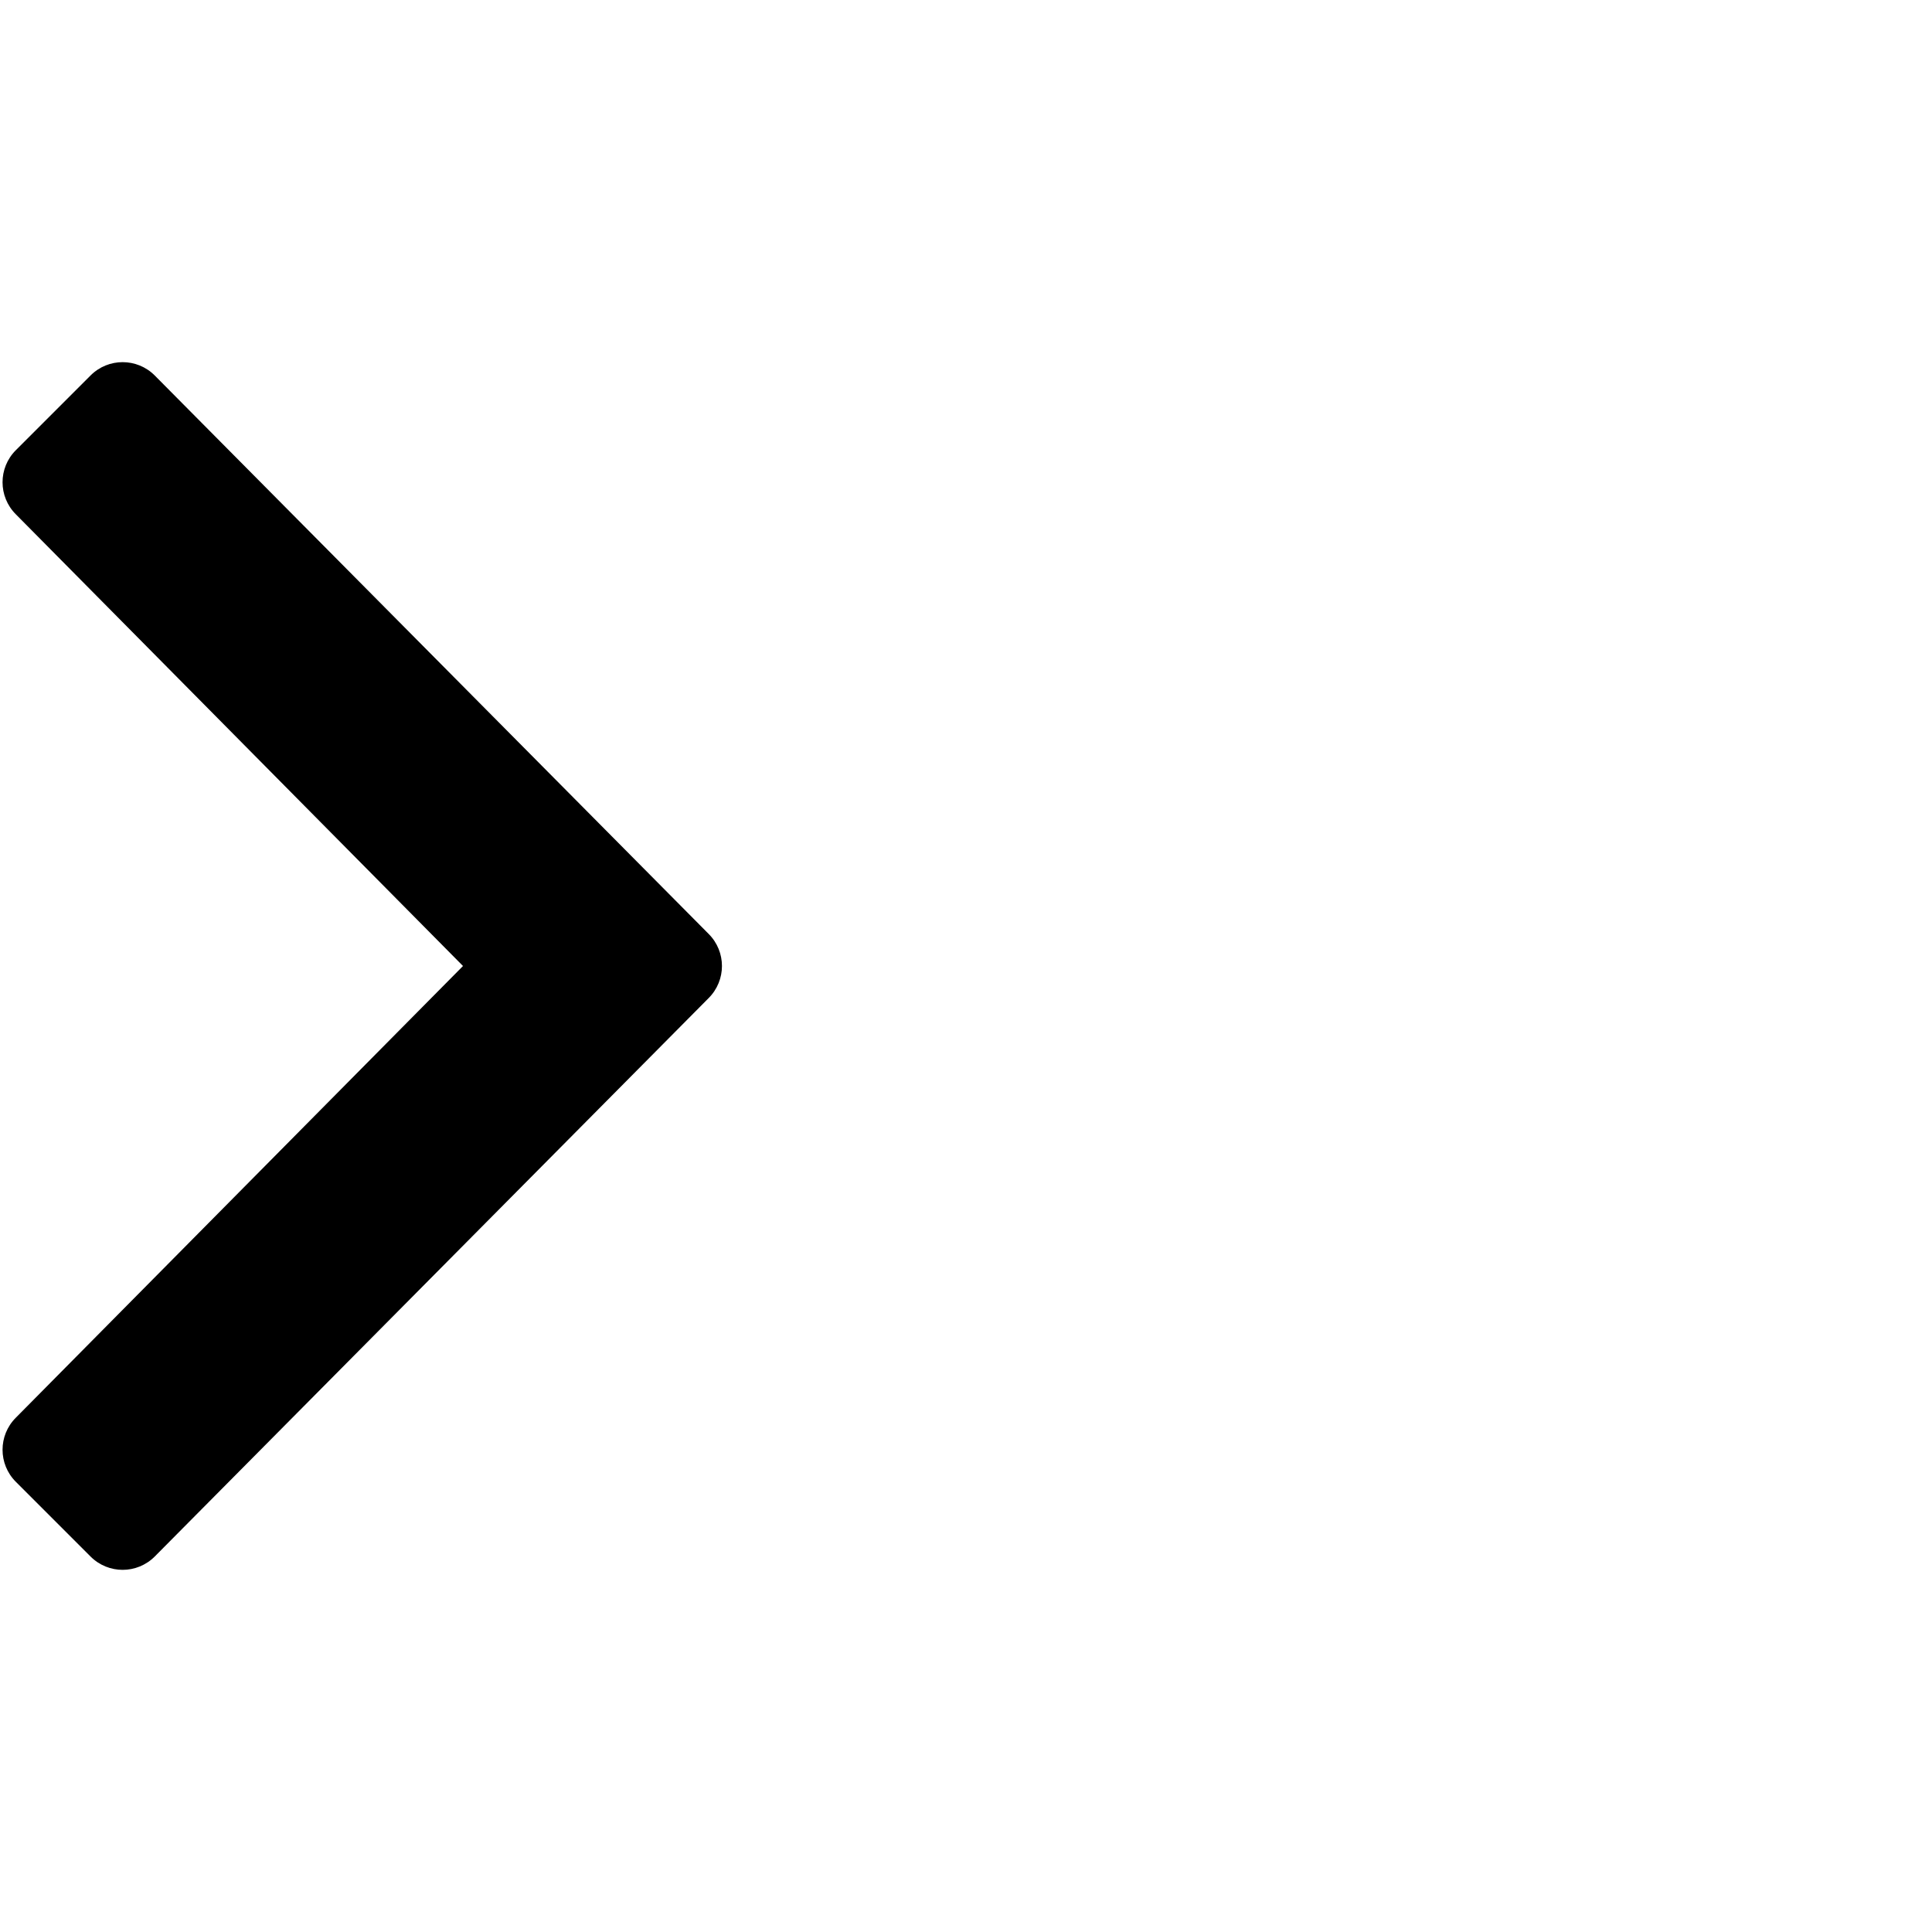
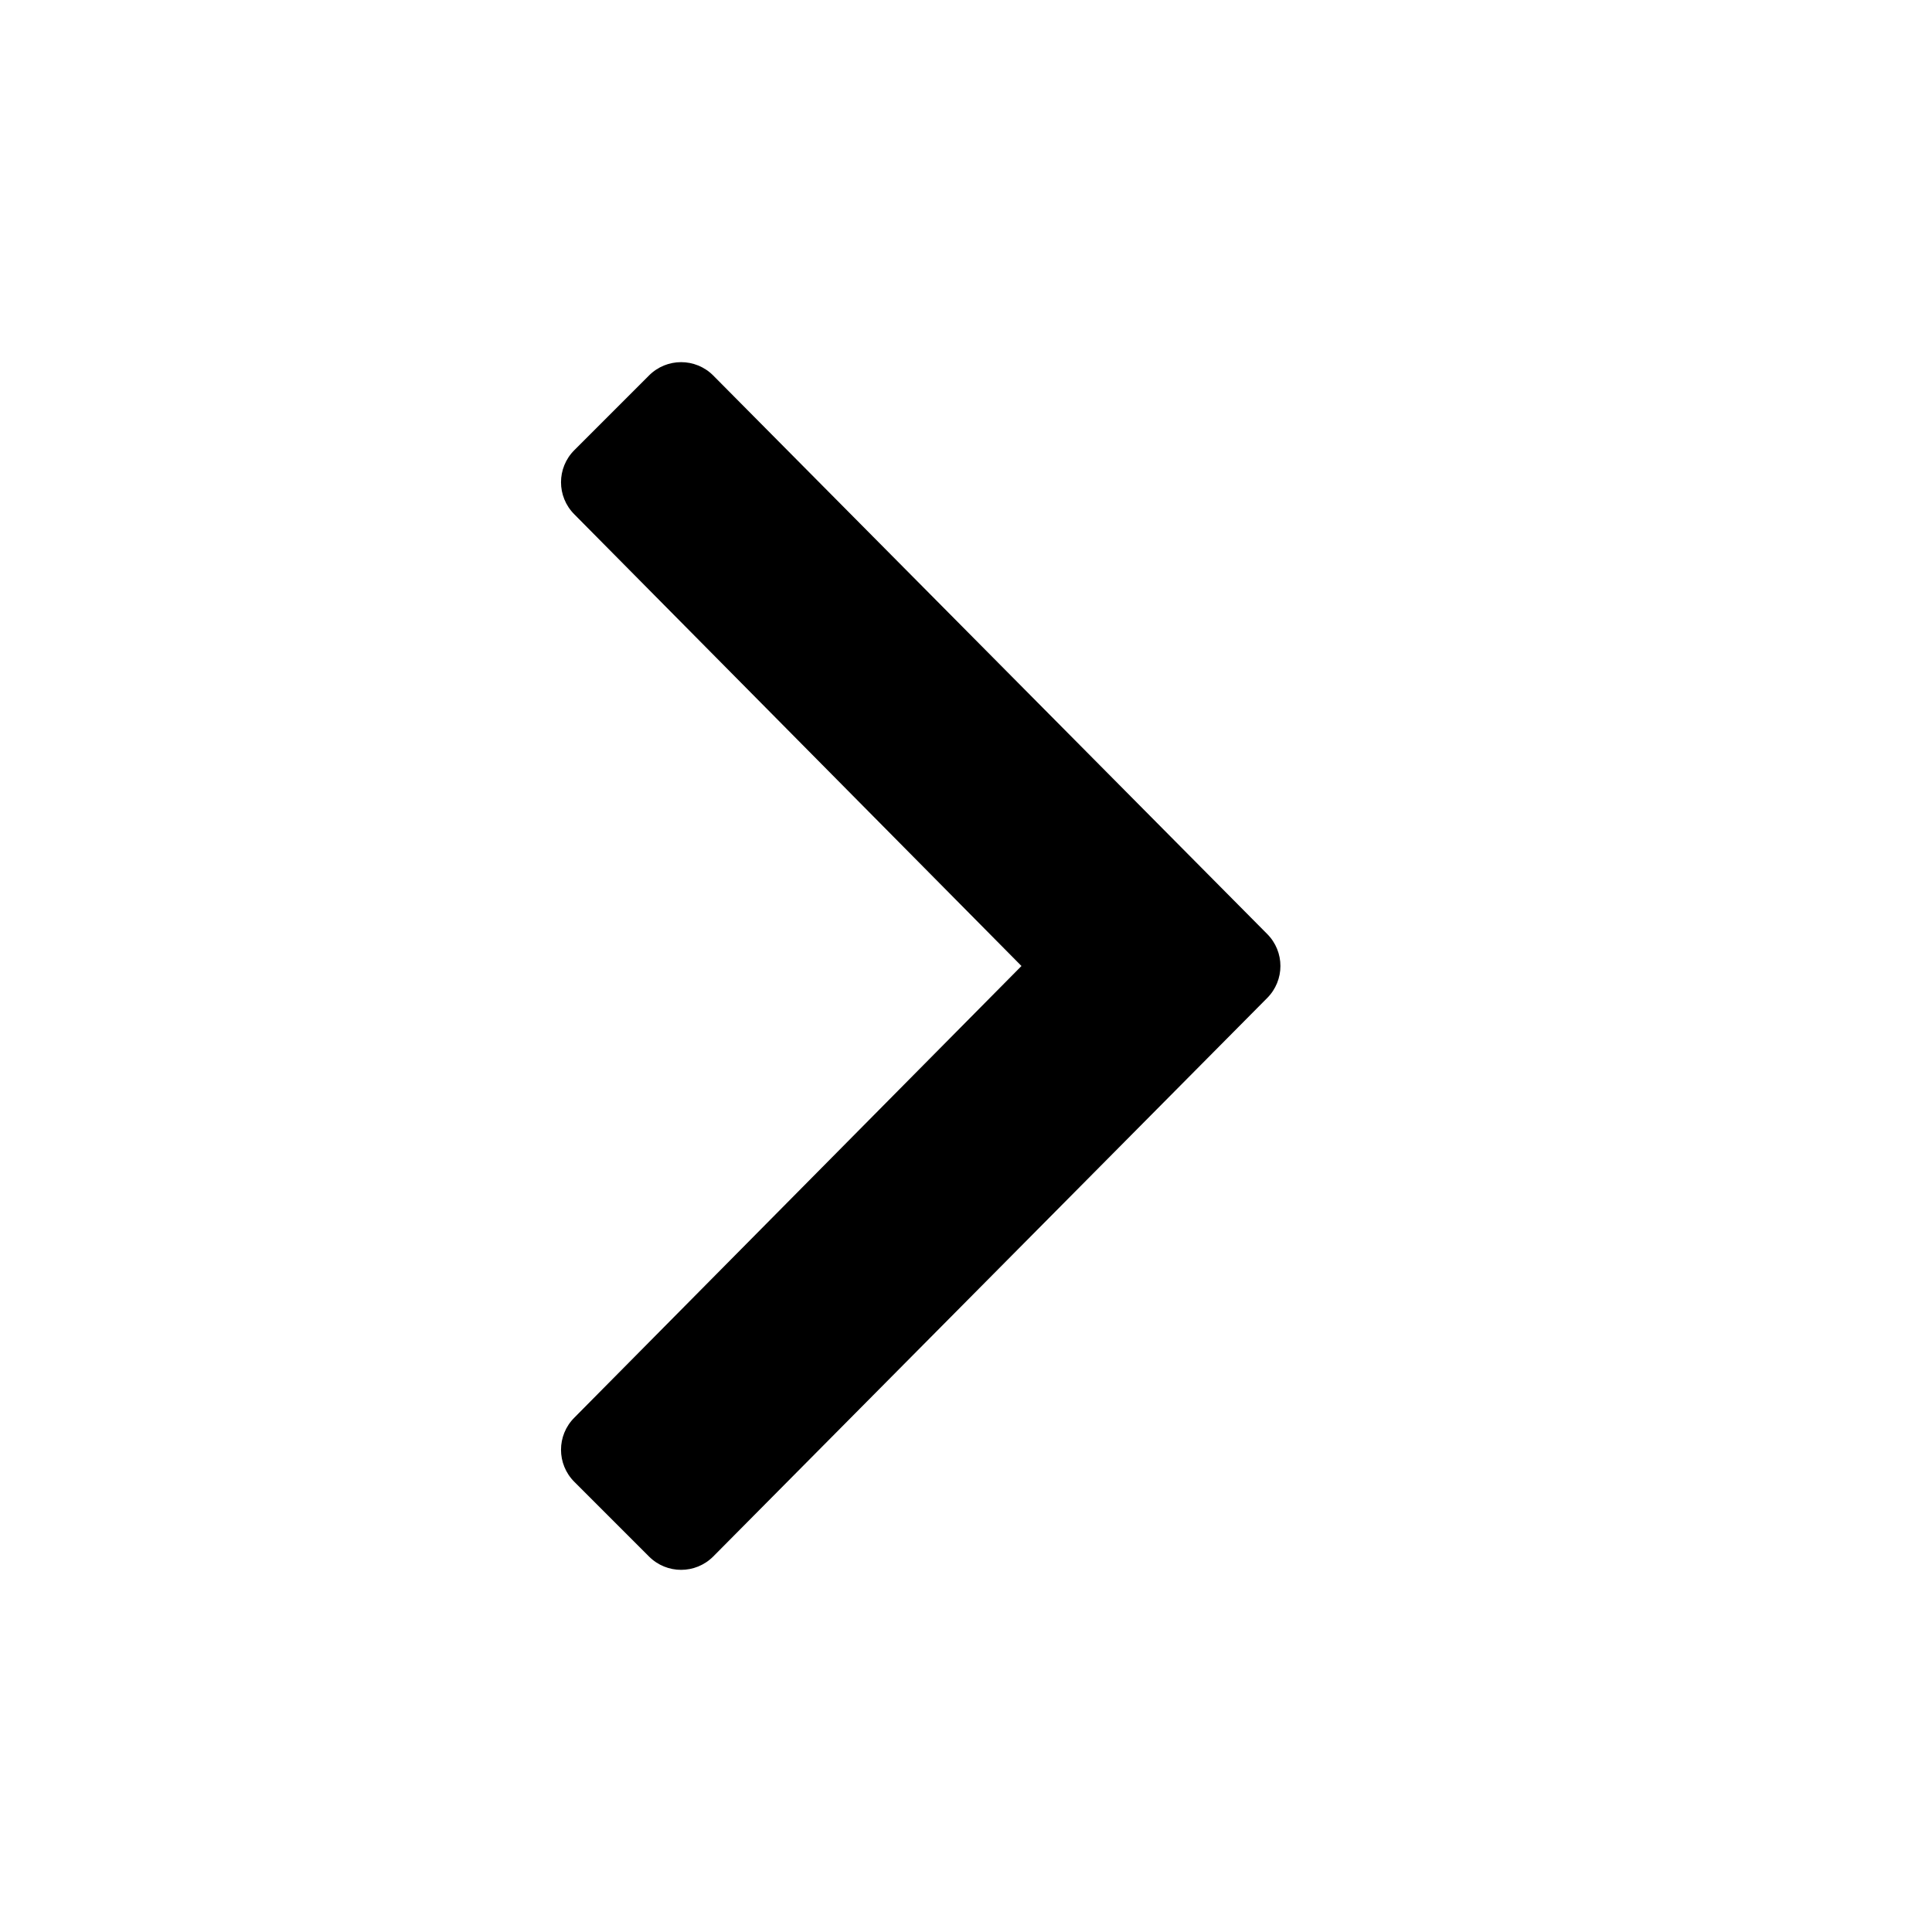
- <svg xmlns="http://www.w3.org/2000/svg" viewBox="0 0 512 512">
+ <svg xmlns="http://www.w3.org/2000/svg" viewBox="-148 0 512 512">
  <path d="M187.8 264.5L41 412.5c-4.7 4.7-12.3 4.7-17 0L4.2 392.7c-4.7-4.7-4.7-12.3 0-17L122.7 256 4.2 136.3c-4.7-4.7-4.7-12.3 0-17L24 99.5c4.7-4.7 12.3-4.7 17 0l146.8 148c4.7 4.7 4.7 12.3 0 17z" />
</svg>
